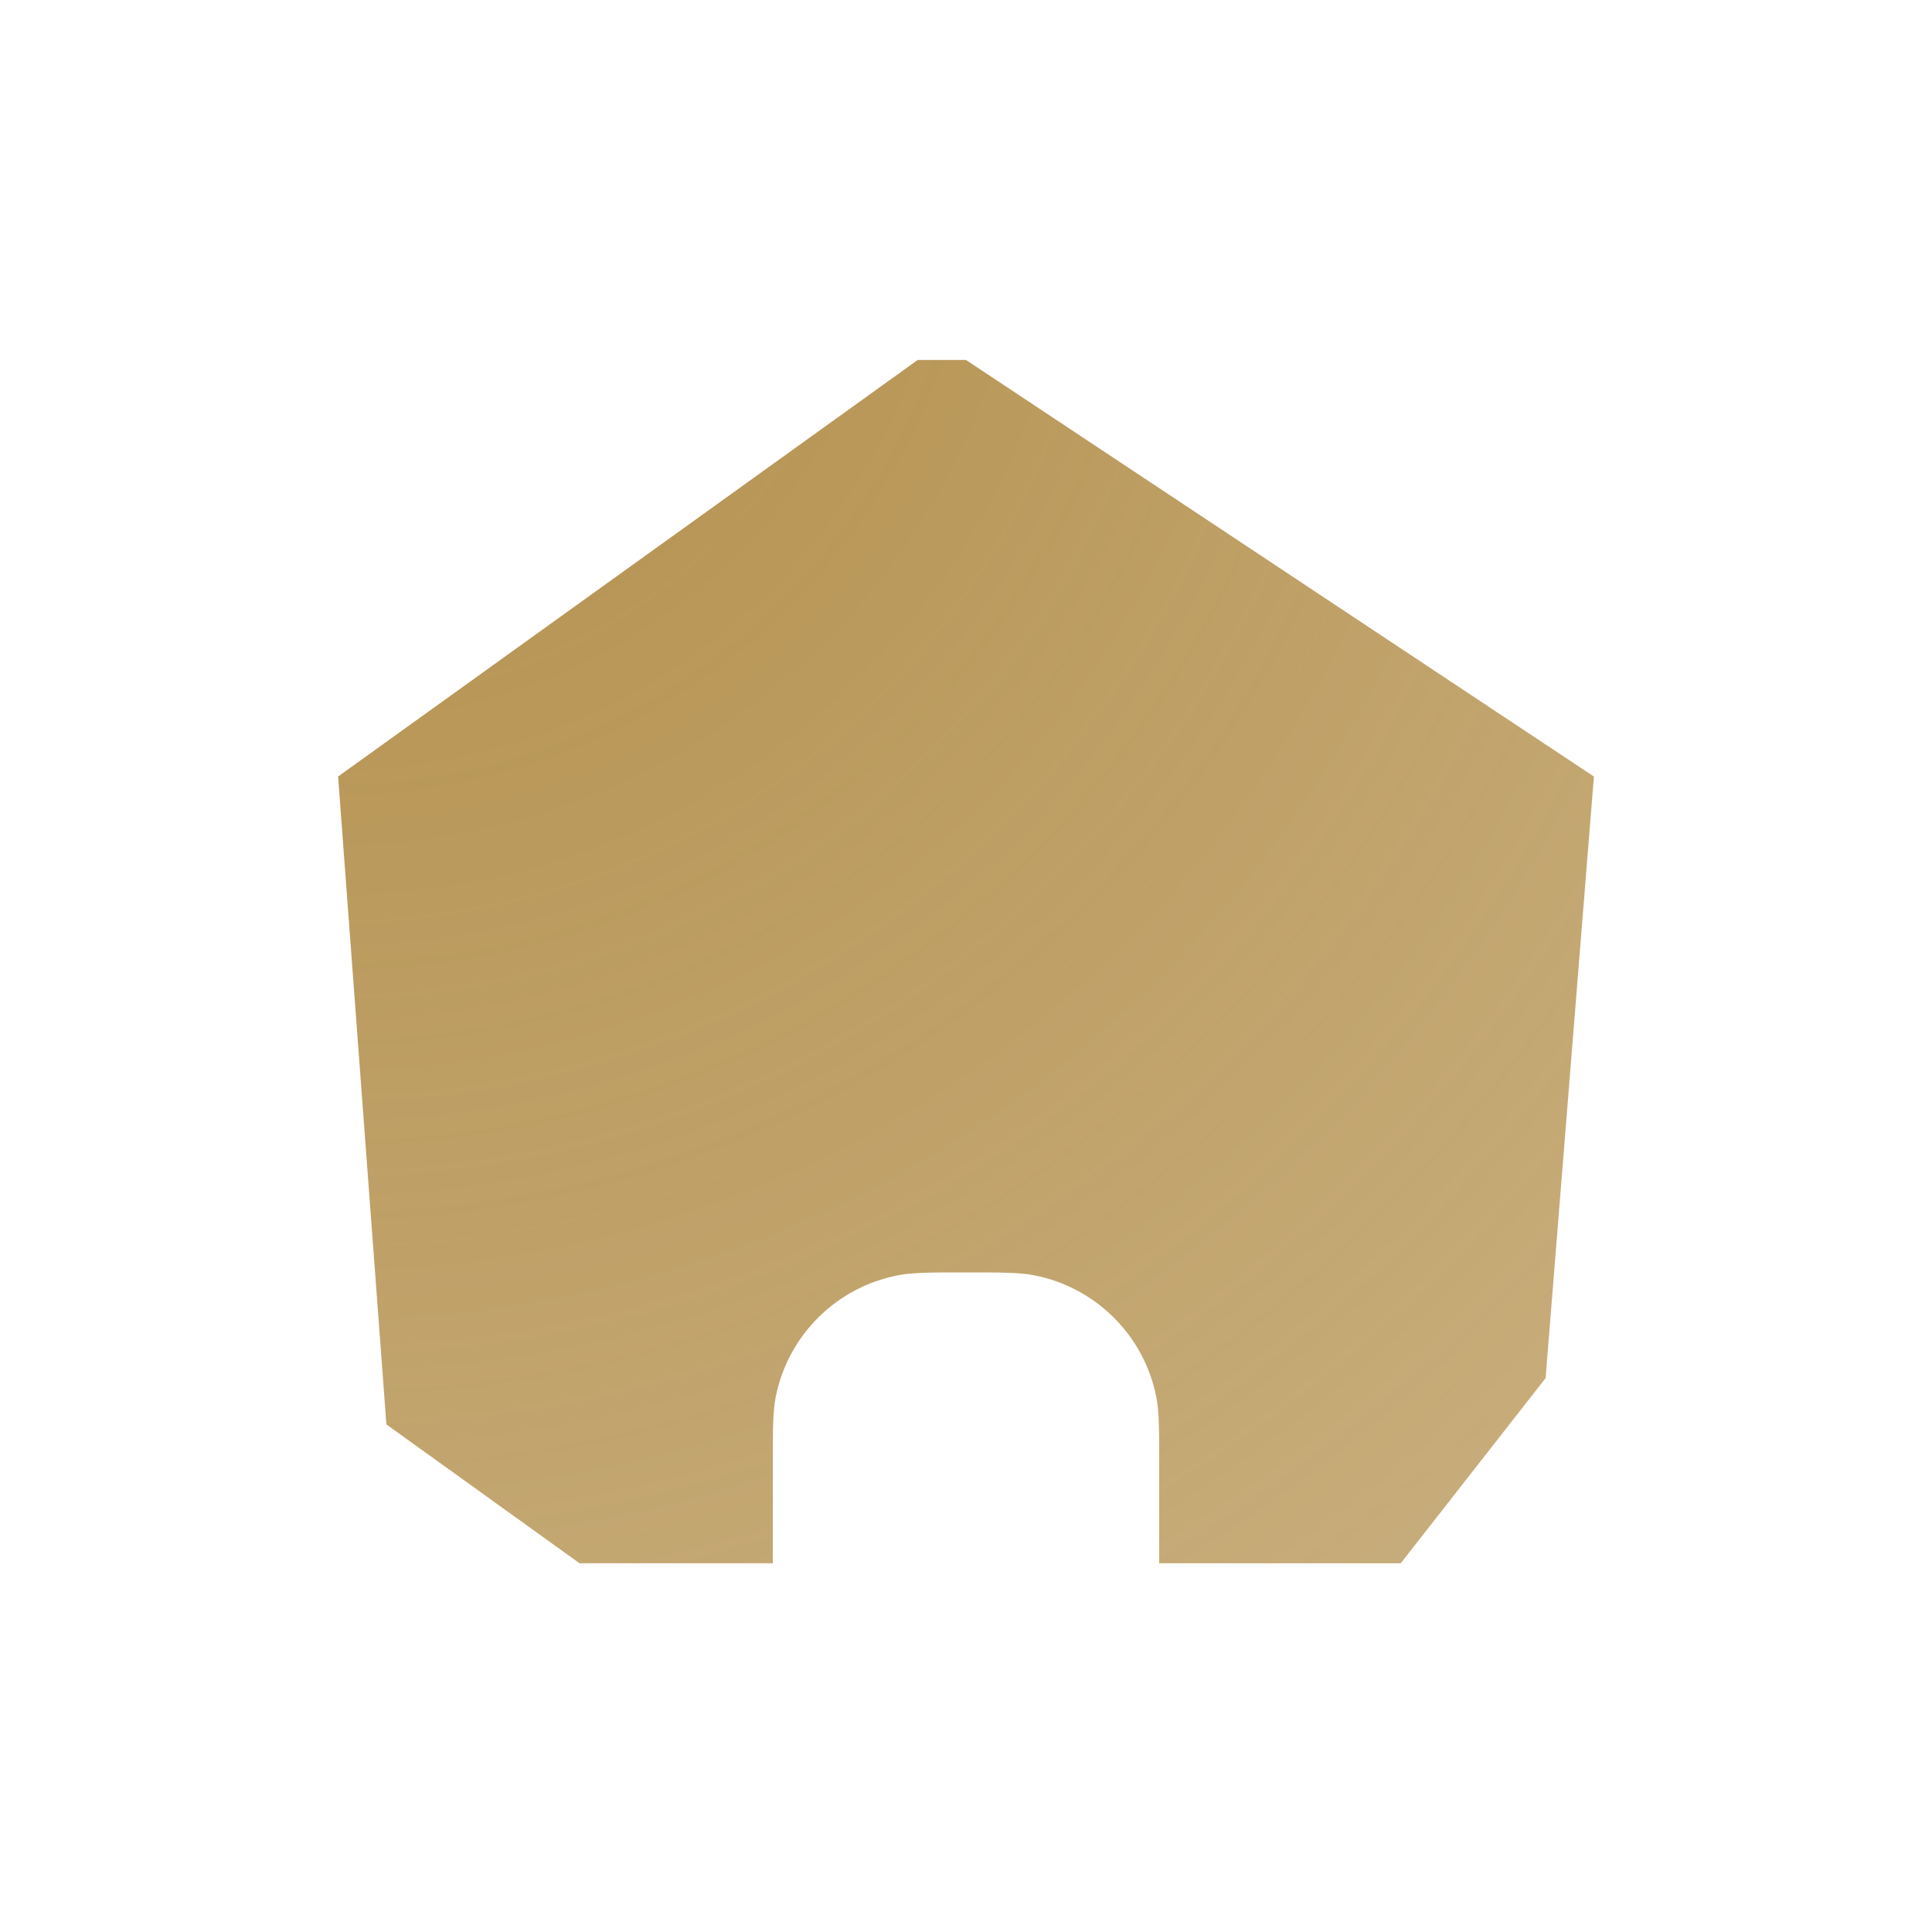
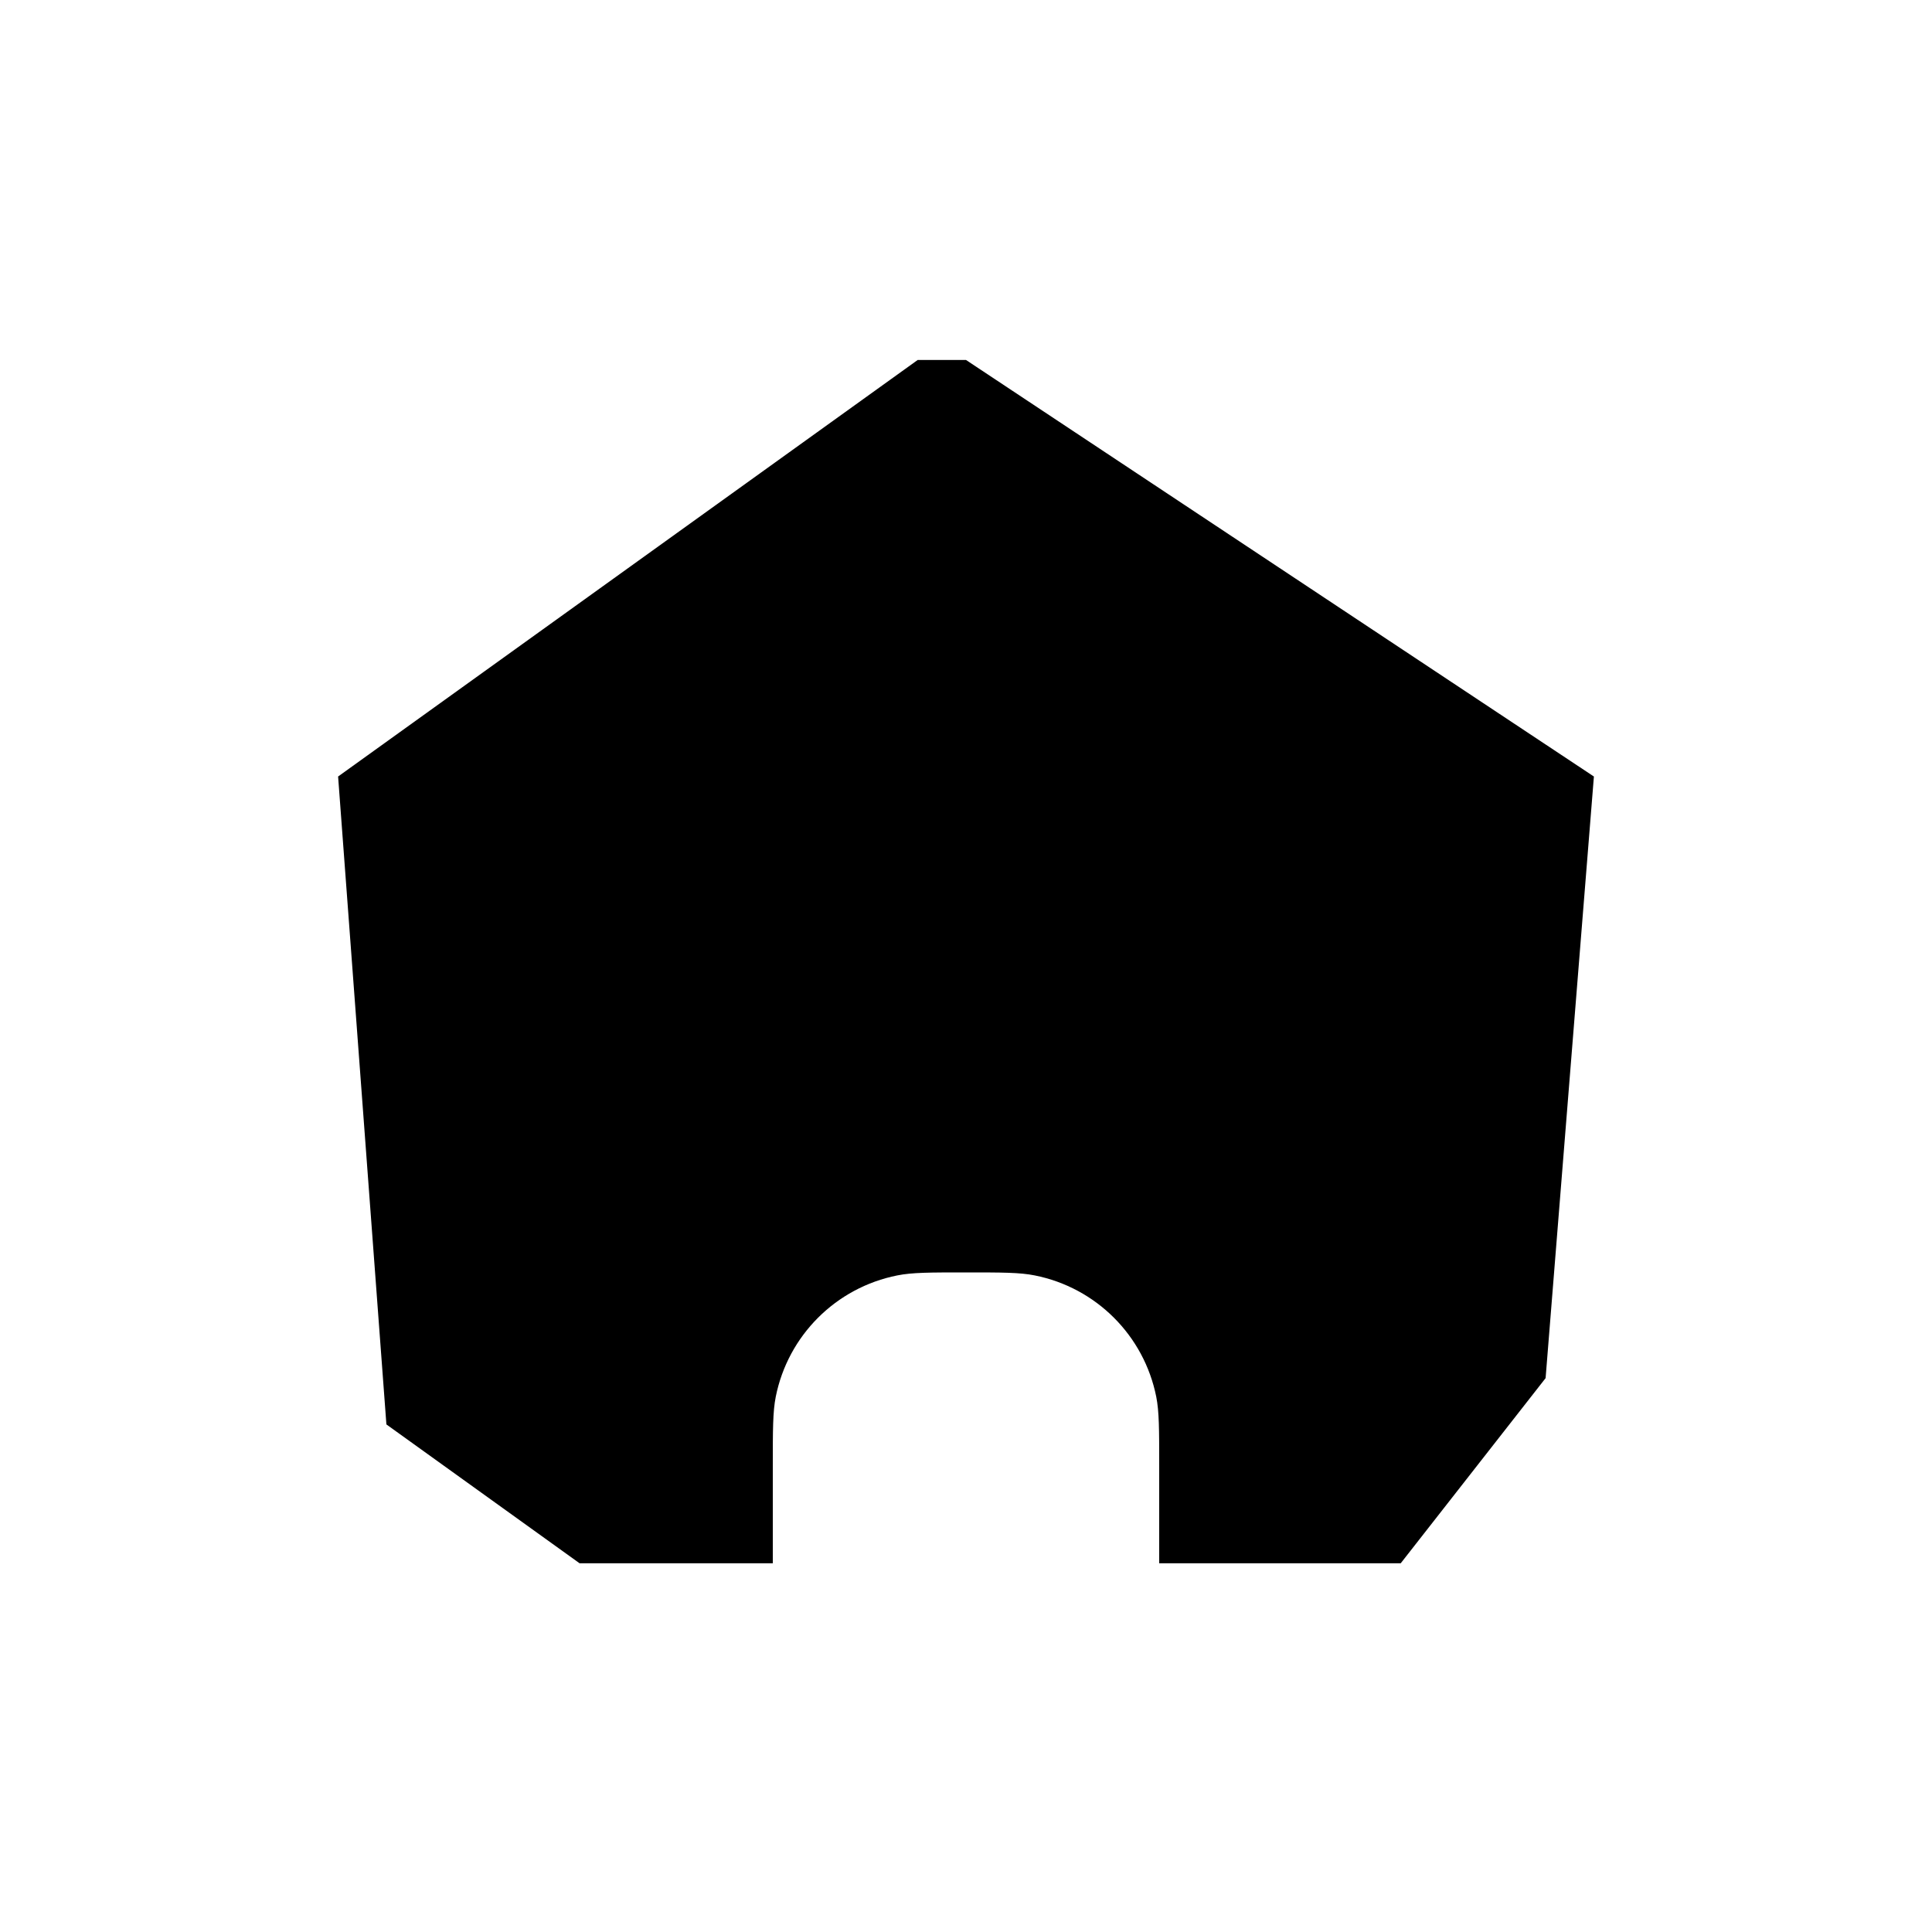
<svg xmlns="http://www.w3.org/2000/svg" width="25" height="25" viewBox="0 0 25 25" fill="none">
-   <path fill-rule="evenodd" clip-rule="evenodd" d="M12.5 4.658L20.625 10.048L20 17.833L18.125 20.229H15V18.965C15 18.501 15 18.268 14.962 18.075C14.804 17.282 14.184 16.662 13.39 16.504C13.197 16.465 12.965 16.465 12.5 16.465C12.035 16.465 11.803 16.465 11.61 16.504C10.816 16.662 10.196 17.282 10.038 18.075C10 18.268 10 18.501 10 18.965V20.229H7.5L5 18.432L4.375 10.048L11.875 4.658H12.5Z" fill="url(#paint0_radial_201_663)" />
-   <defs>
-     <radialGradient id="paint0_radial_201_663" cx="0" cy="0" r="1" gradientUnits="userSpaceOnUse" gradientTransform="translate(4.375 2.1229) rotate(53.2705) scale(22.5908 22.886)">
-       <stop offset="0.047" stop-color="#B38F4B" />
-       <stop offset="0.983" stop-color="#B38F4B" stop-opacity="0.74" />
-     </radialGradient>
-   </defs>
+   <path fill-rule="evenodd" clip-rule="evenodd" d="M12.5 4.658L20.625 10.048L20 17.833L18.125 20.229H15V18.965C15 18.501 15 18.268 14.962 18.075C14.804 17.282 14.184 16.662 13.39 16.504C13.197 16.465 12.965 16.465 12.5 16.465C12.035 16.465 11.803 16.465 11.61 16.504C10.816 16.662 10.196 17.282 10.038 18.075C10 18.268 10 18.501 10 18.965V20.229H7.5L5 18.432L4.375 10.048L11.875 4.658H12.5Z" fill="currentColor" />
</svg>
